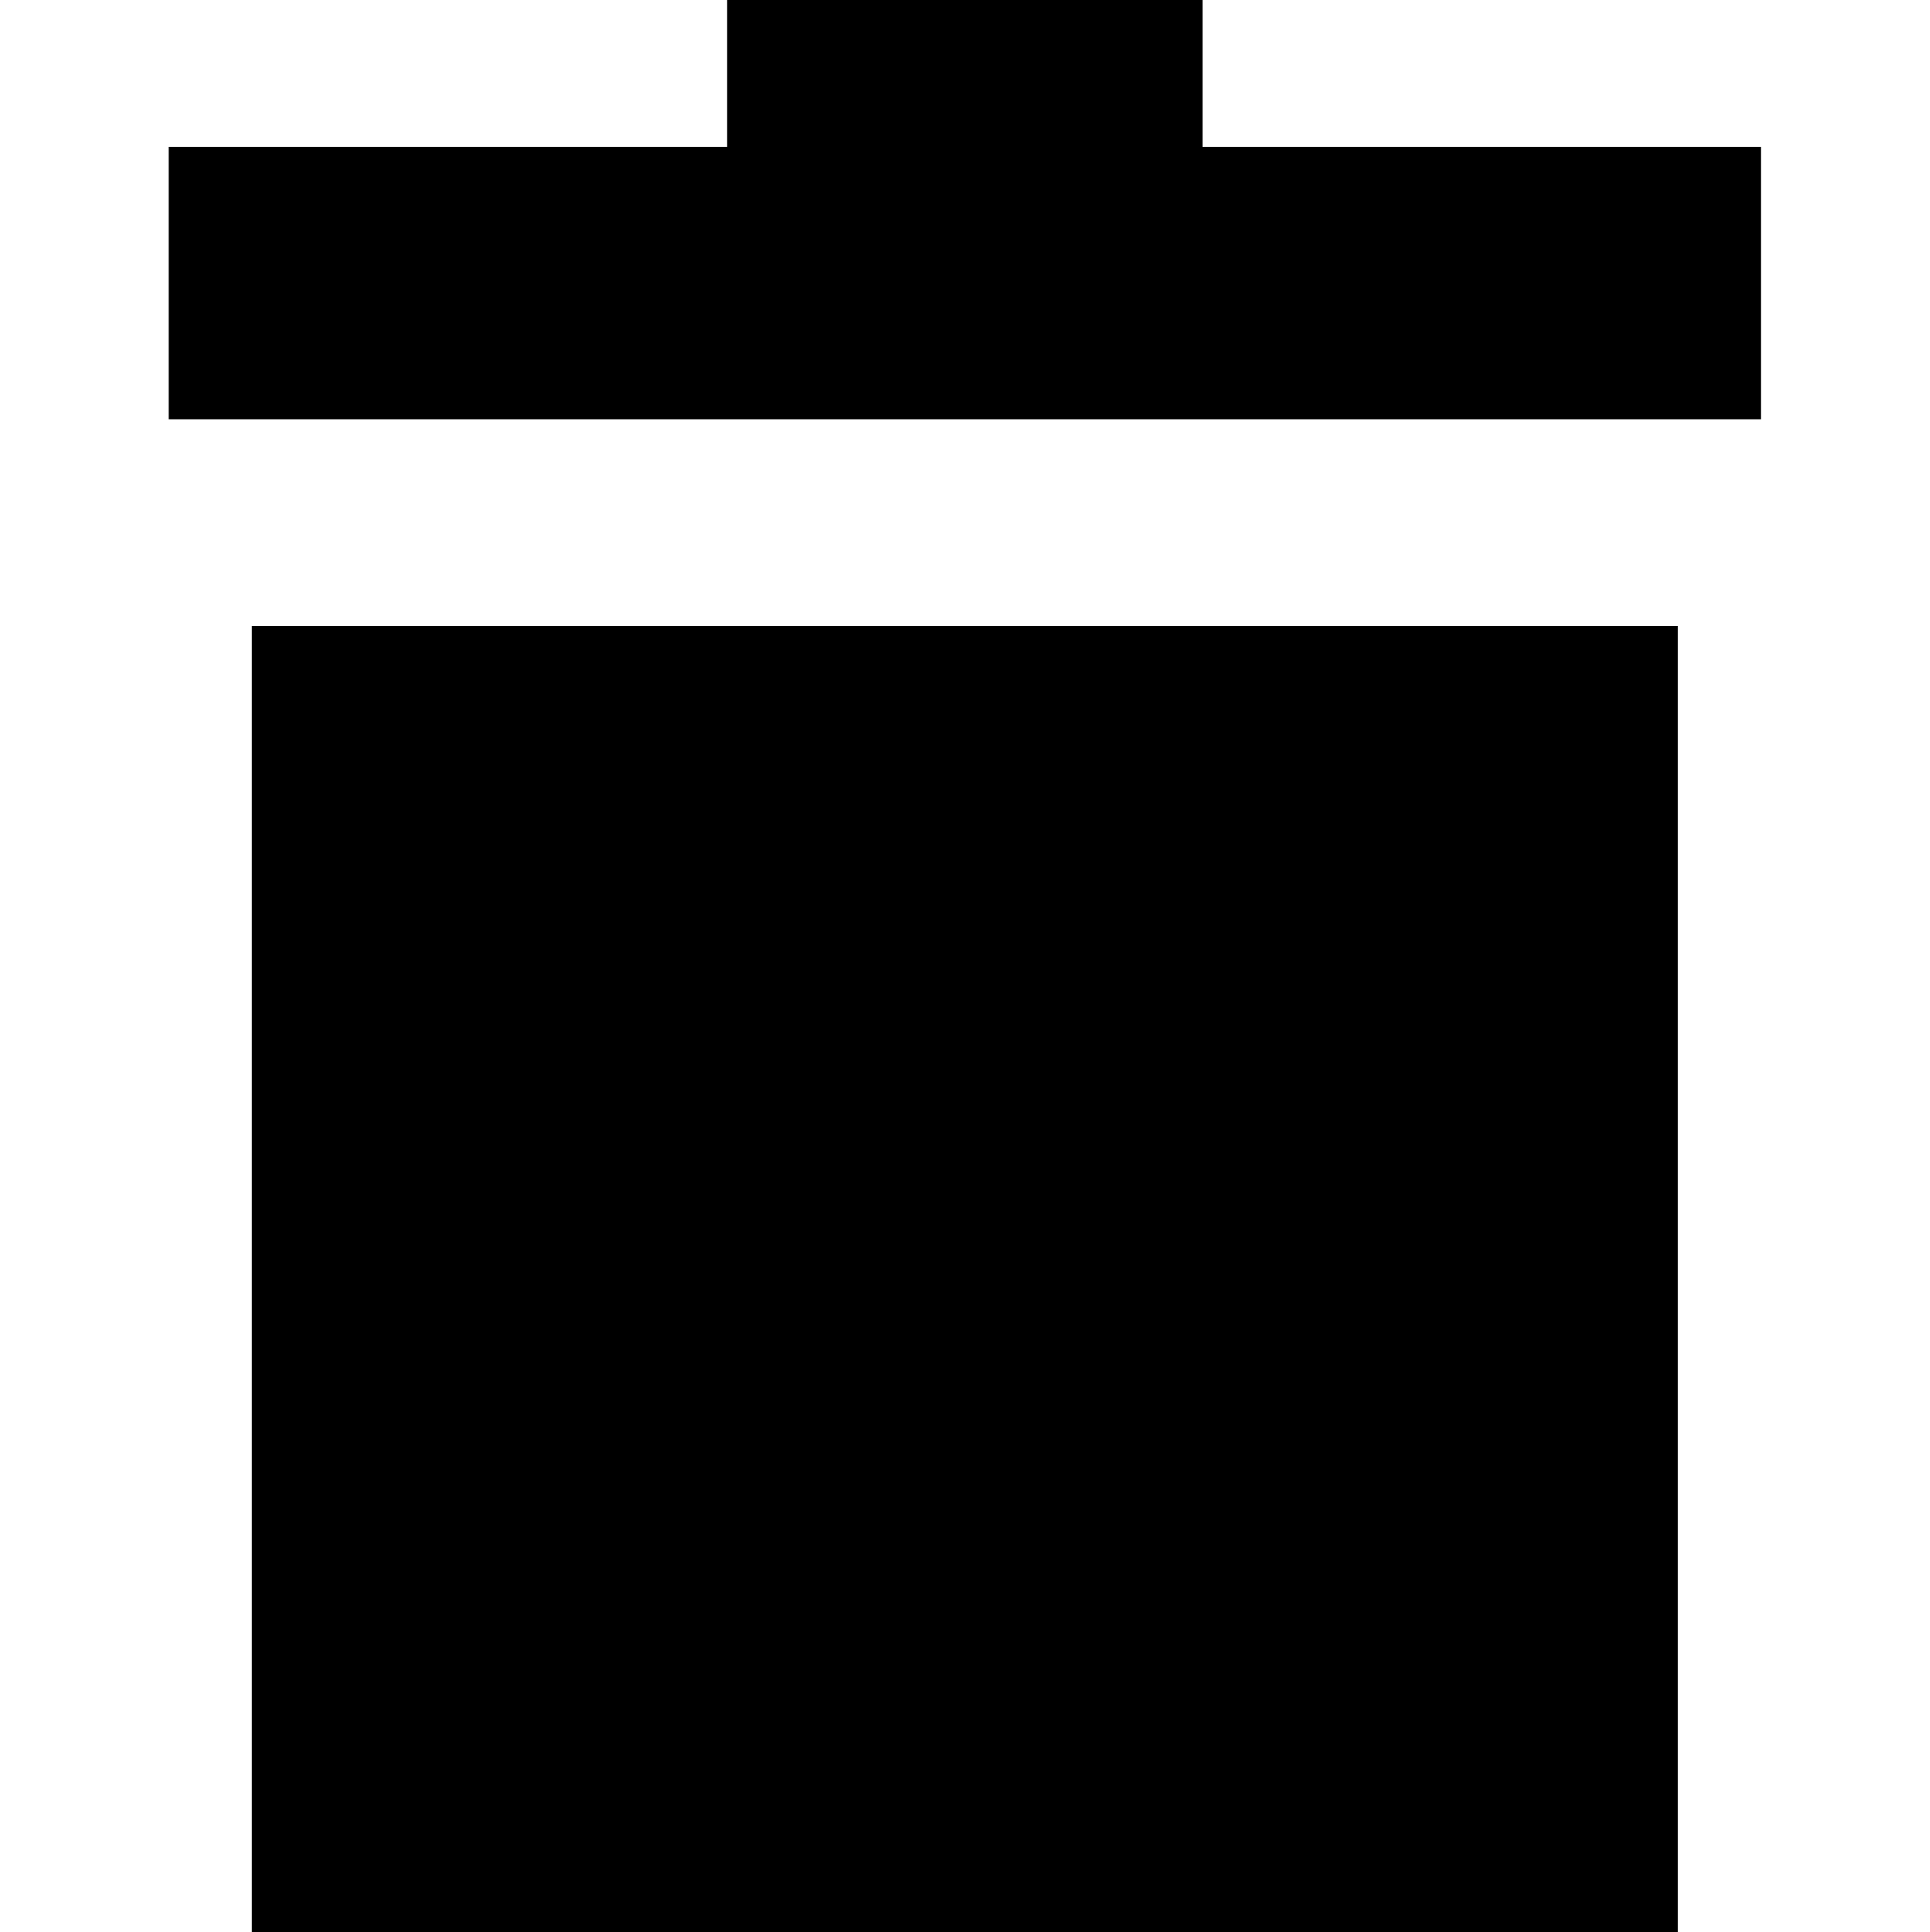
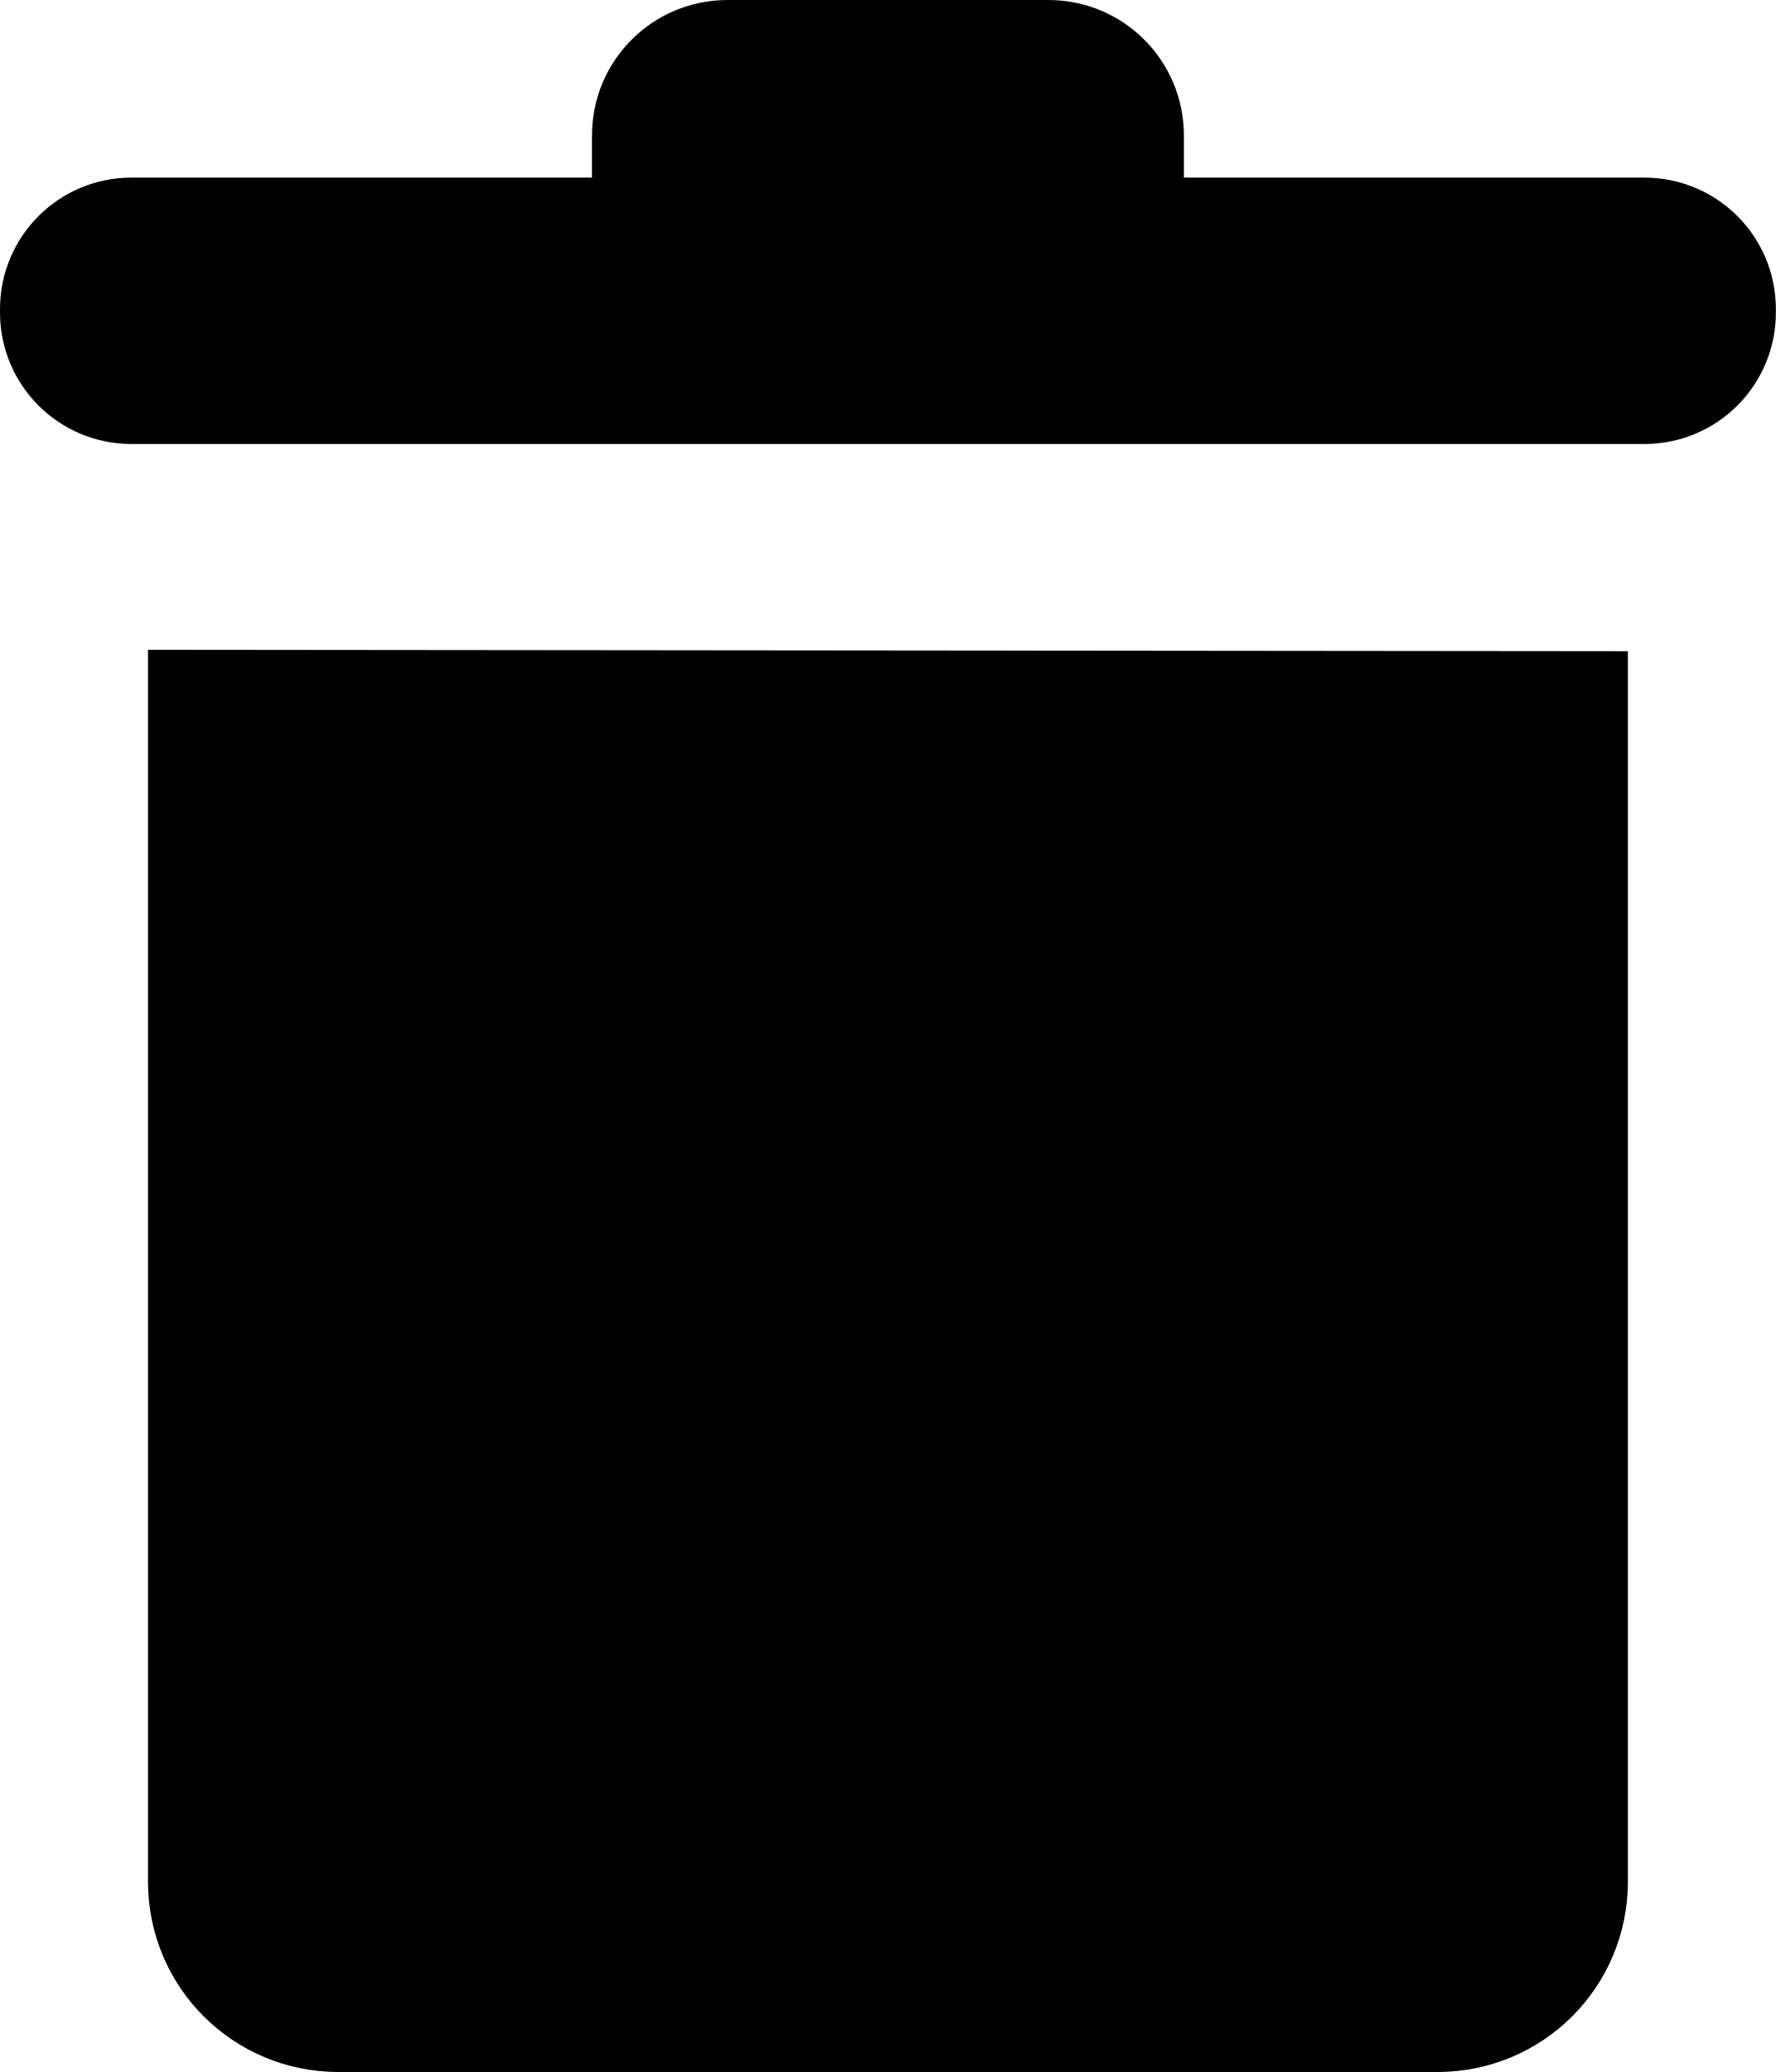
- <svg xmlns="http://www.w3.org/2000/svg" width="725" height="726" viewBox="0 0 191.823 192.088" version="1.1" id="svg1">
+ <svg xmlns="http://www.w3.org/2000/svg" width="600" height="700" viewBox="0 0 158.75 185.208" version="1.1" id="svg1">
  <defs id="defs1" />
-   <g id="layer1" transform="translate(-115.3583,-97.89583)">
-     <path d="m 132.13,139.579 v -27.084 h 55.513 V 97.896 h 47.254 v 14.599 h 55.513 v 27.084 z m 8.26,150.405 V 160.132 h 141.761 v 129.851 z" id="path47" style="stroke-width:0.192" />
+   <g id="layer1" transform="translate(-131.8948,-97.89583)">
+     <path id="rect1568" style="stroke-width:48.244;paint-order:stroke fill markers" d="m 145.124,155.978 132.292,0.126 c 0,0 0,75.481 0,109.969 0,9.435 -7.596,17.031 -17.031,17.031 h -98.23 c -9.435,0 -17.031,-7.596 -17.031,-17.031 2e-5,-36.698 1e-5,-110.095 1e-5,-110.095 z" />
+     <path id="rect1933" style="stroke-width:22.884;paint-order:stroke fill markers" d="m 143.666,113.771 h 135.208 c 6.521,0 11.771,5.25 11.771,11.771 v 0.271 c 0,6.521 -5.25,11.771 -11.771,11.771 H 143.666 c -6.521,0 -11.771,-5.25 -11.771,-11.771 v -0.271 c 0,-6.521 5.25,-11.771 11.771,-11.771 z" />
+     <path id="rect1935" style="stroke-width:60.722;paint-order:stroke fill markers" d="m 196.944,97.896 h 28.652 c 6.721,0 12.132,5.411 12.132,12.132 v 14.554 c 0,6.721 -5.411,12.132 -12.132,12.132 h -28.652 c -6.721,0 -12.132,-5.411 -12.132,-12.132 V 110.028 c 0,-6.721 5.411,-12.132 12.132,-12.132 z" />
  </g>
</svg>
